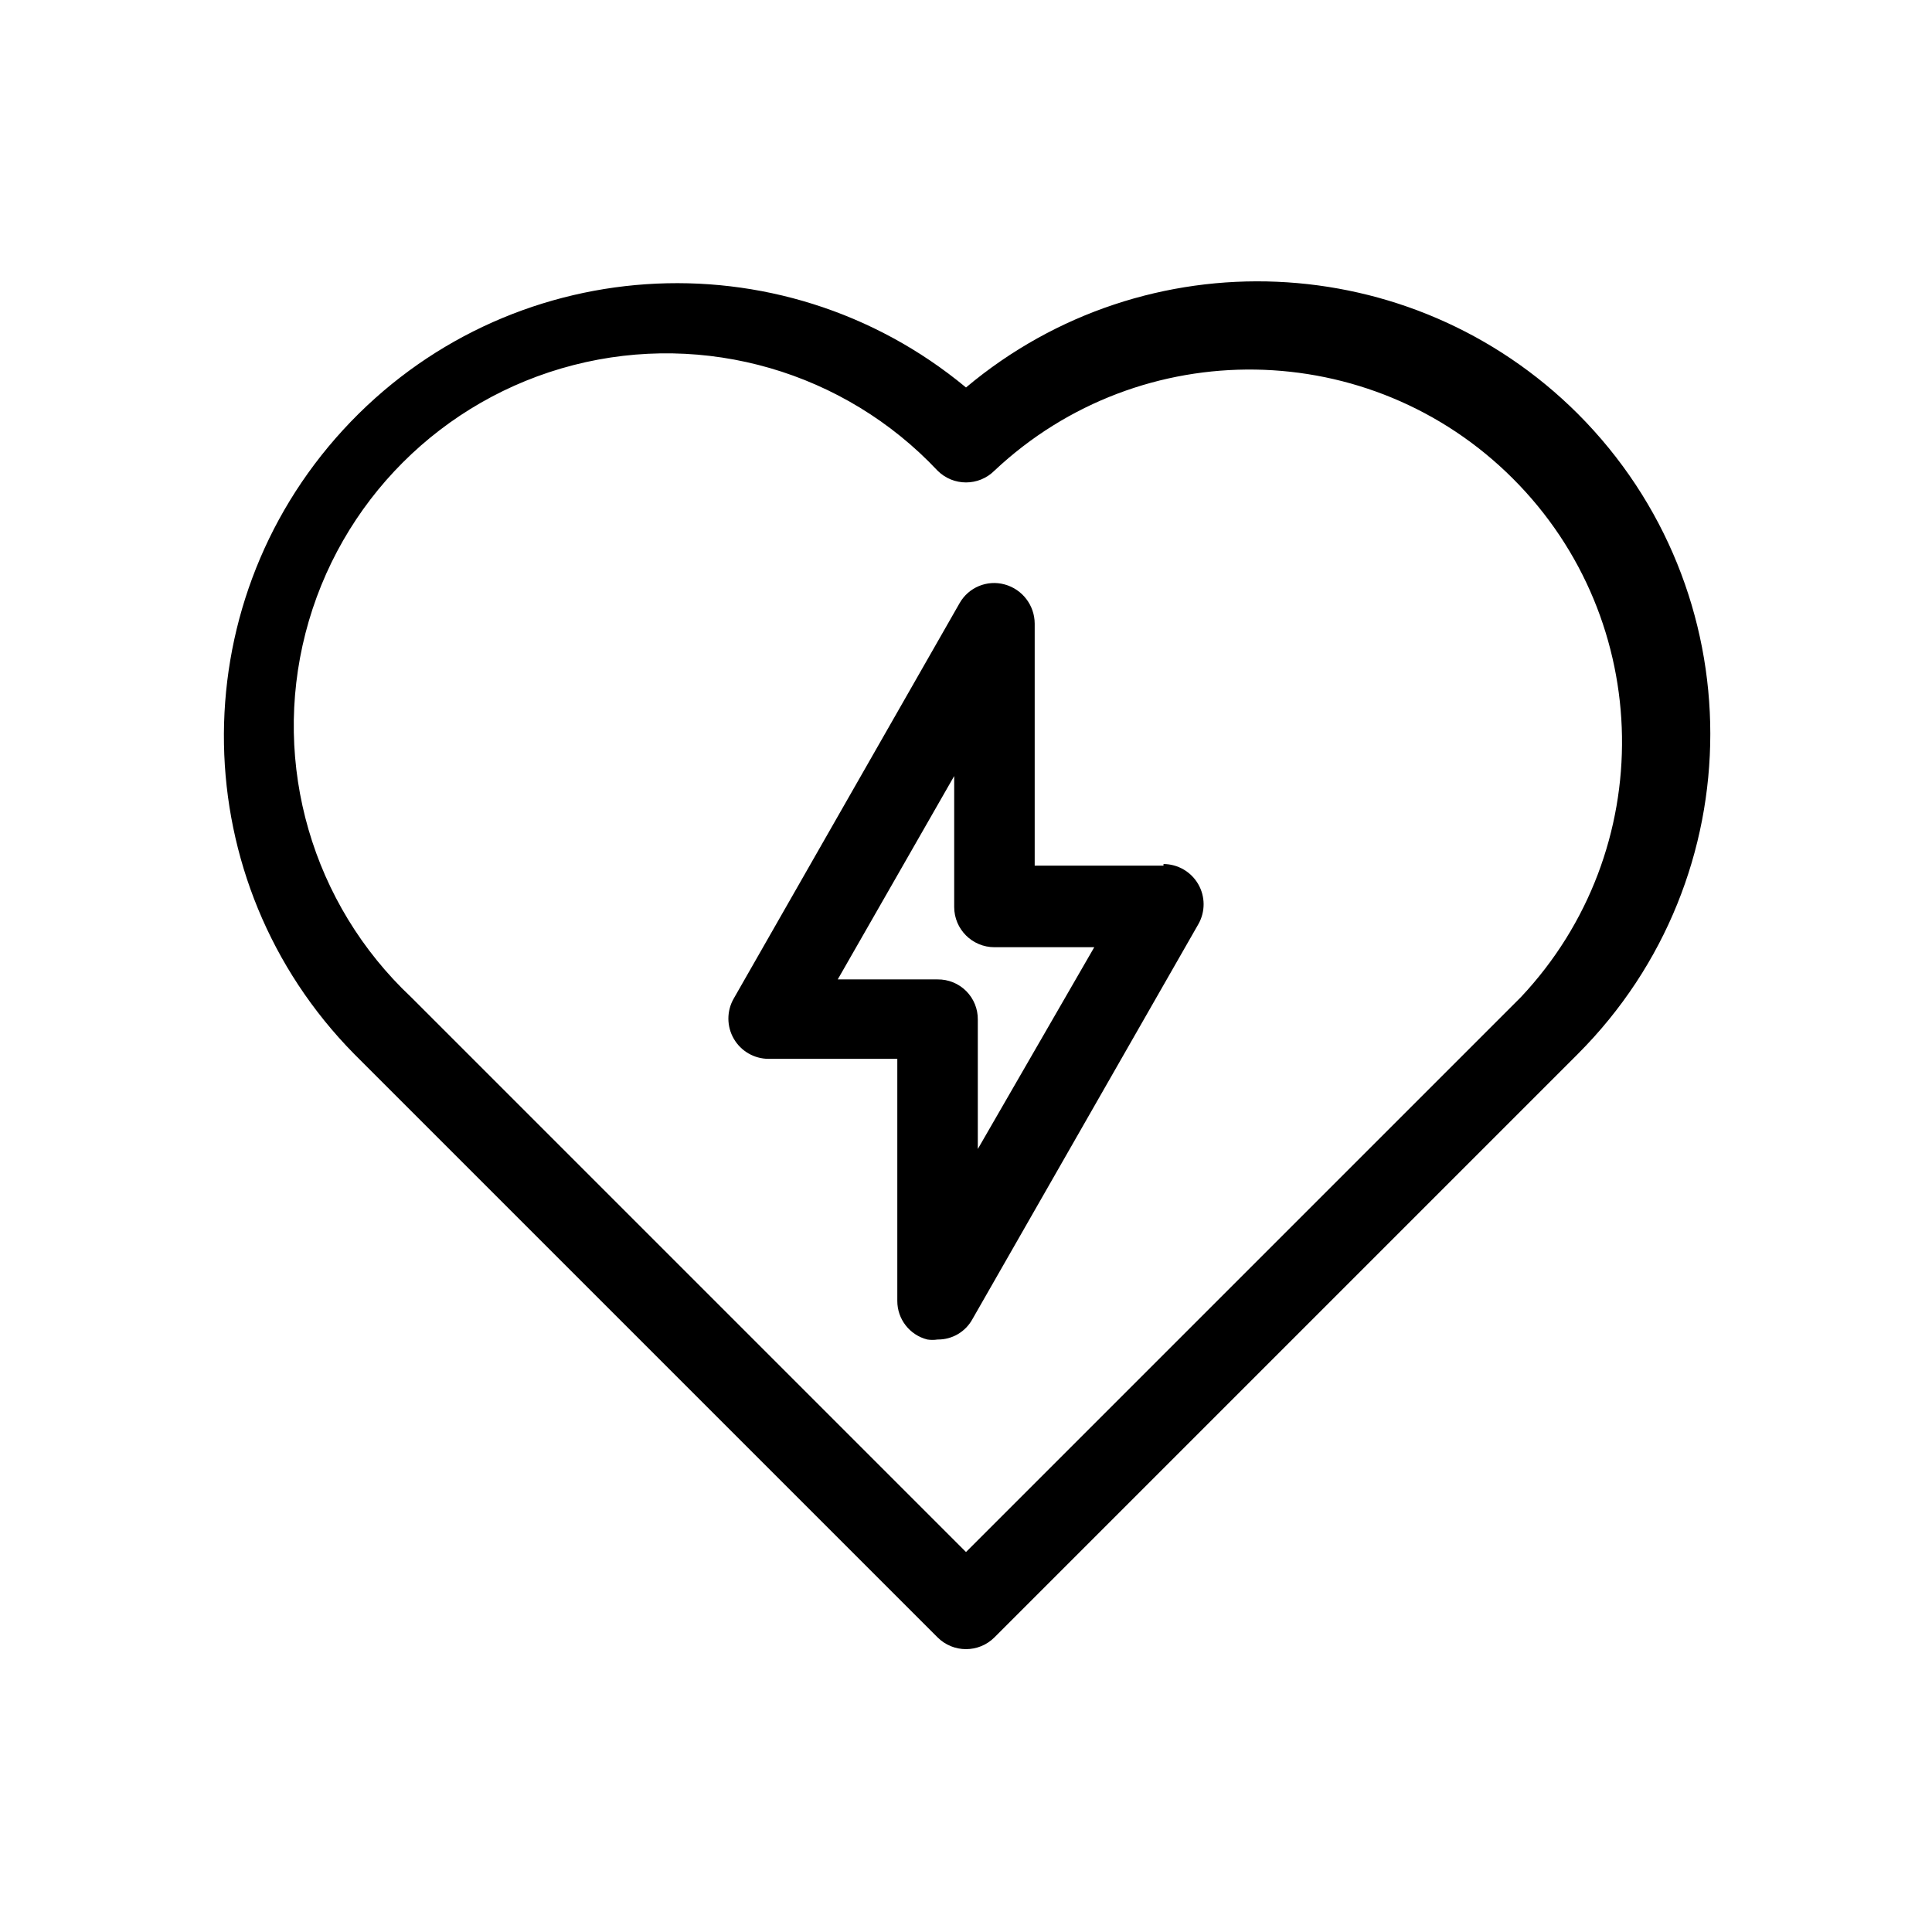
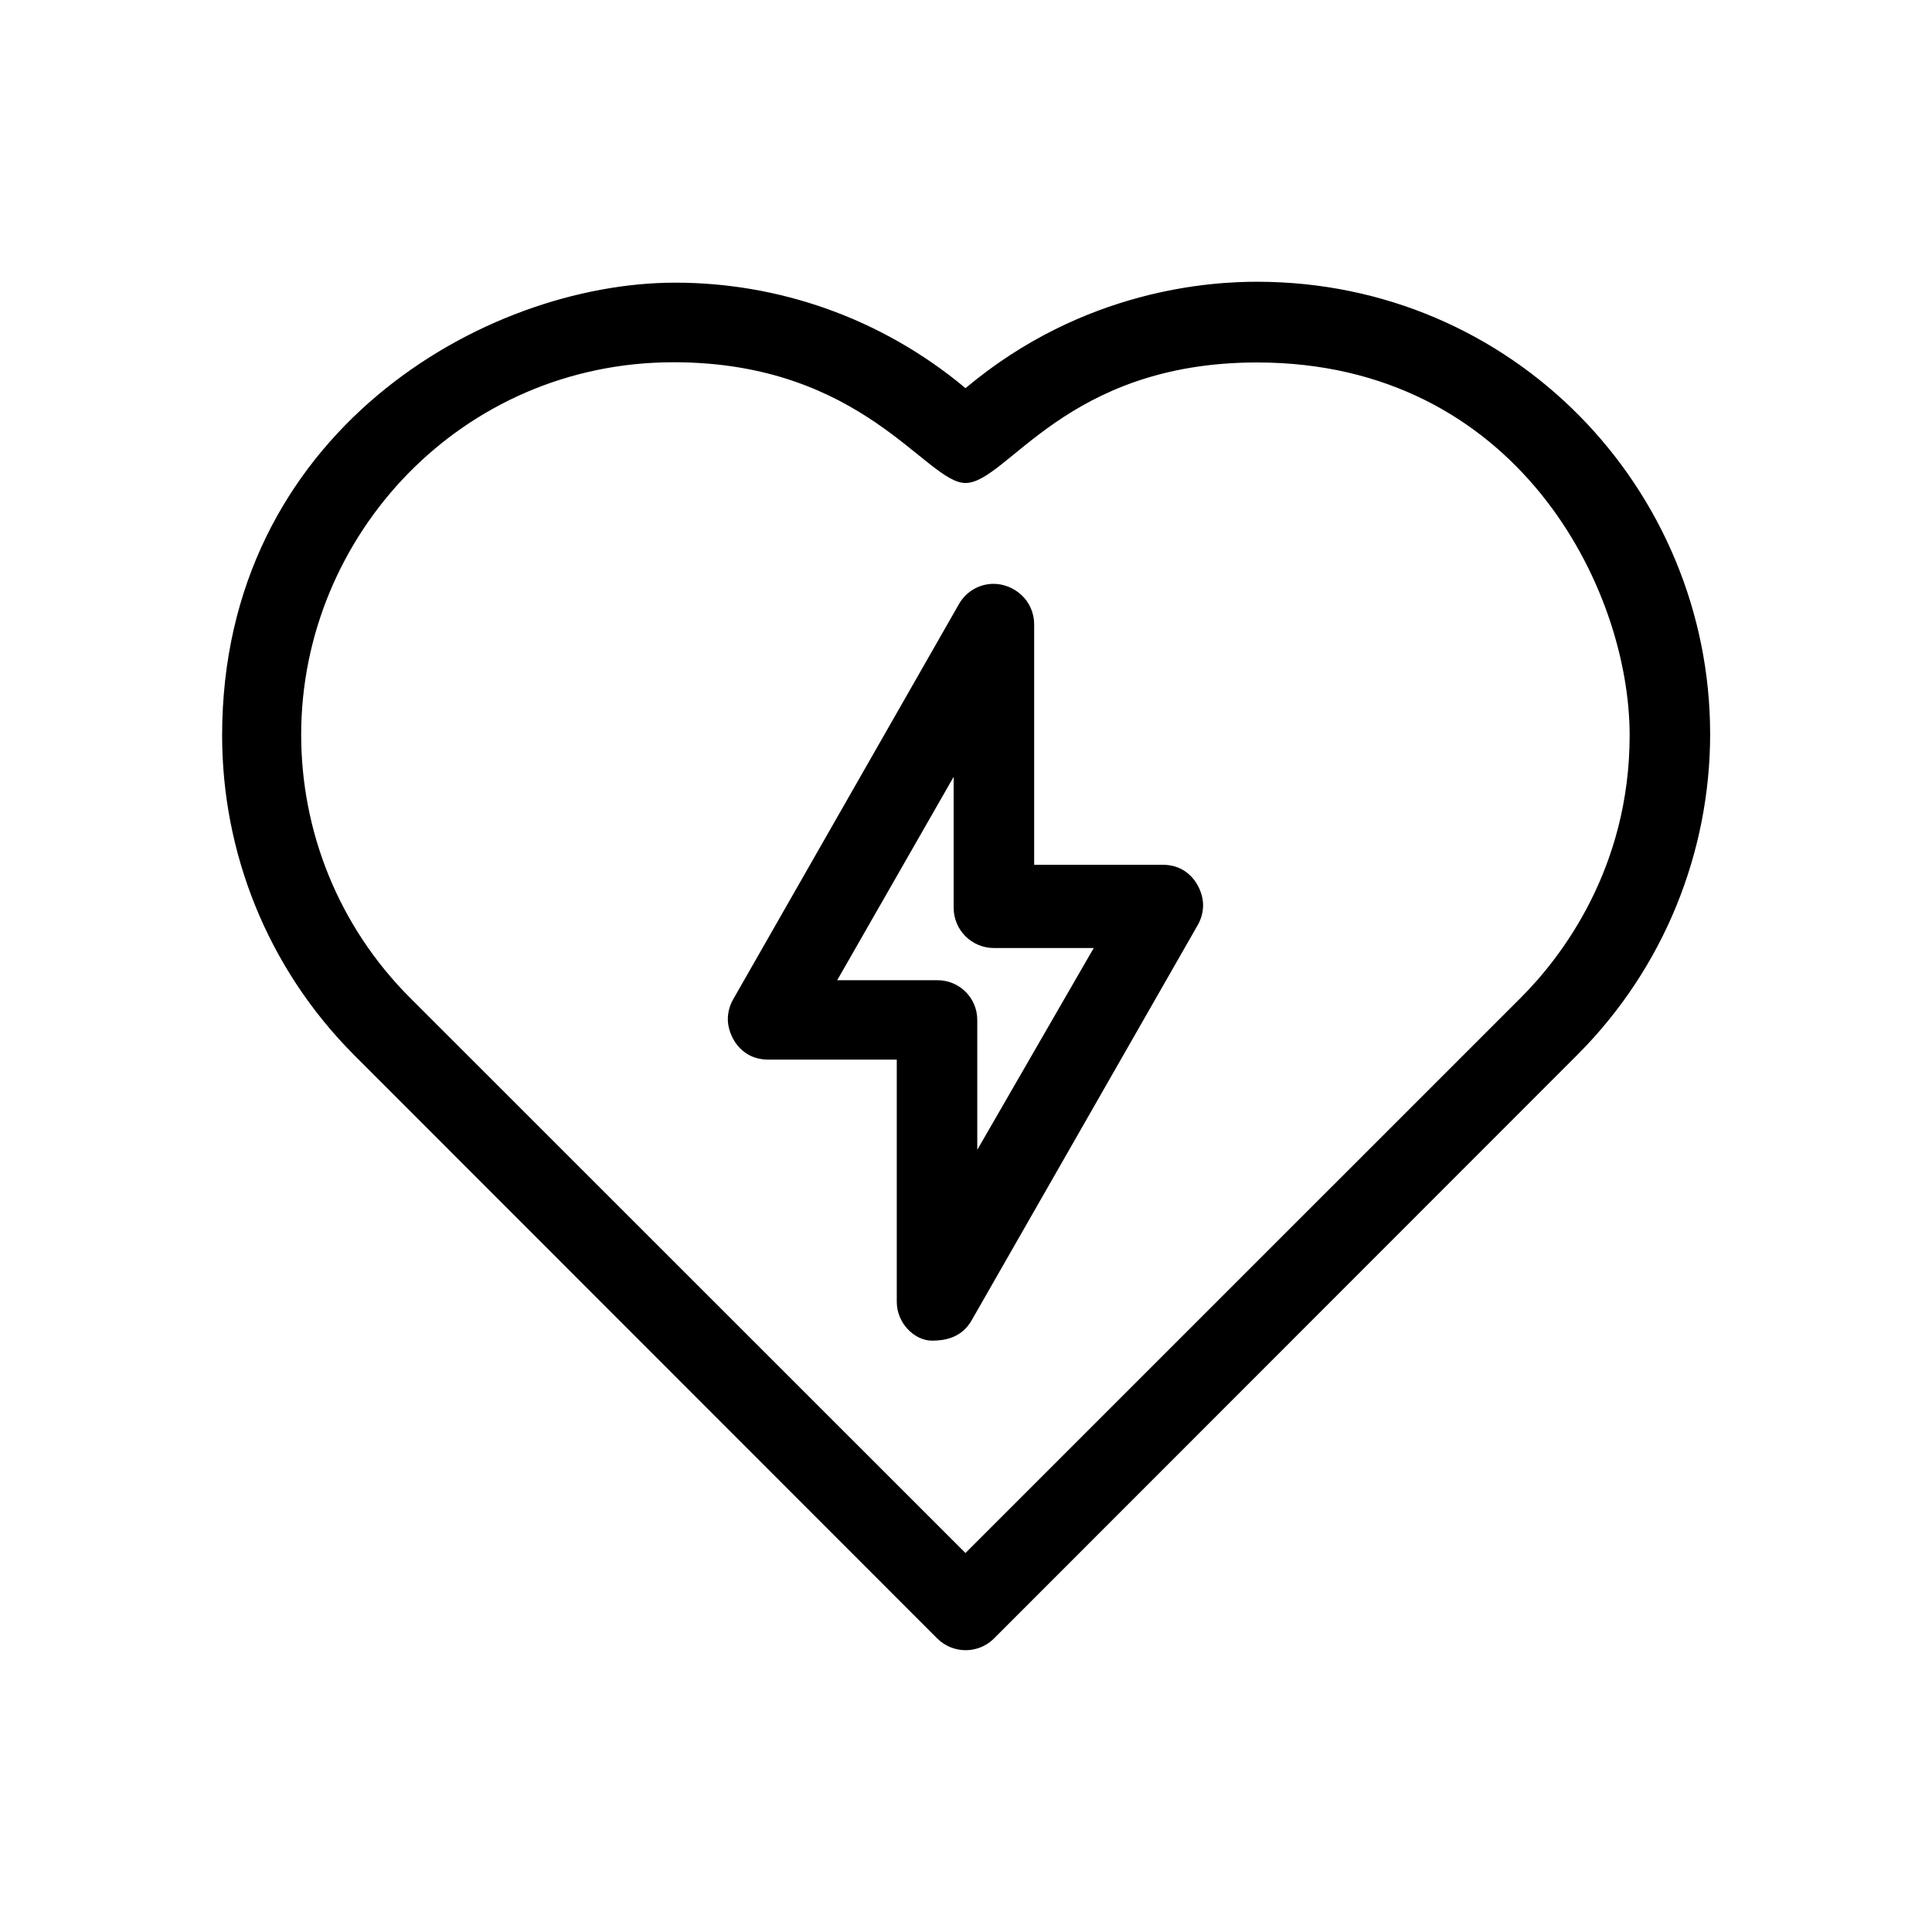
<svg xmlns="http://www.w3.org/2000/svg" viewBox="0 0 36 36">
-   <path d="M29.4 7.71A8.45 8.45 0 0 0 18 7.22 8.44 8.44 0 0 0 6.6 19.64l10.87 10.87a.75.75 0 0 0 1.06 0L29.4 19.64a8.44 8.44 0 0 0 0-11.93zm-1.06 10.87L18 28.92 7.66 18.58a6.94 6.94 0 1 1 9.81-9.81.75.75 0 0 0 1.06 0 6.94 6.94 0 0 1 9.81 9.81z" />
-   <path d="M21.68 16.13h-2.4v-4.51a.76.76 0 0 0-.56-.73.74.74 0 0 0-.84.35l-4.21 7.37a.75.75 0 0 0 .65 1.12h2.4v4.51a.74.74 0 0 0 .56.72.63.63 0 0 0 .19 0 .73.73 0 0 0 .65-.38l4.21-7.36a.75.75 0 0 0-.65-1.12zm-3.46 5.28V19a.74.74 0 0 0-.75-.75h-1.86l2.17-3.79v2.44a.75.75 0 0 0 .75.75h1.86z" />
+   <path d="M19.27 16.115v-4.48c-.002-.46-.384-.756-.756-.756-.262 0-.51.14-.644.375l-4.21 7.37c-.066.117-.098.244-.098.37 0 .283.22.748.748.75h2.4v4.512c0 .41.34.725.655.725.203 0 .55-.033.745-.387l4.21-7.36c.066-.117.098-.244.098-.37 0-.283-.22-.748-.748-.75h-2.4zm-1.06 5.31v-2.42c0-.408-.33-.74-.74-.74H15.6l2.17-3.79v2.44c0 .414.336.75.75.75h1.86l-2.17 3.76zM23.423 5.25c-.826 0-3.214.12-5.432 1.983-1.58-1.32-3.5-1.966-5.41-1.966-3.56 0-8.442 2.803-8.442 8.437 0 2.16.825 4.312 2.454 5.95l10.87 10.875c.146.146.338.22.53.22.074 0 .32-.01.53-.22l10.87-10.875c1.615-1.617 2.473-3.78 2.473-5.978-.002-4.563-3.67-8.426-8.442-8.426zm6.943 8.45c0 2.485-1.274 4.14-2.032 4.895L17.99 28.938 7.646 18.598c-1.356-1.354-2.034-3.13-2.034-4.908 0-3.708 2.985-6.94 6.94-6.94 3.53 0 4.7 2.25 5.438 2.25.78 0 1.862-2.246 5.433-2.246 4.842 0 6.943 4.206 6.943 6.945z" />
</svg>
